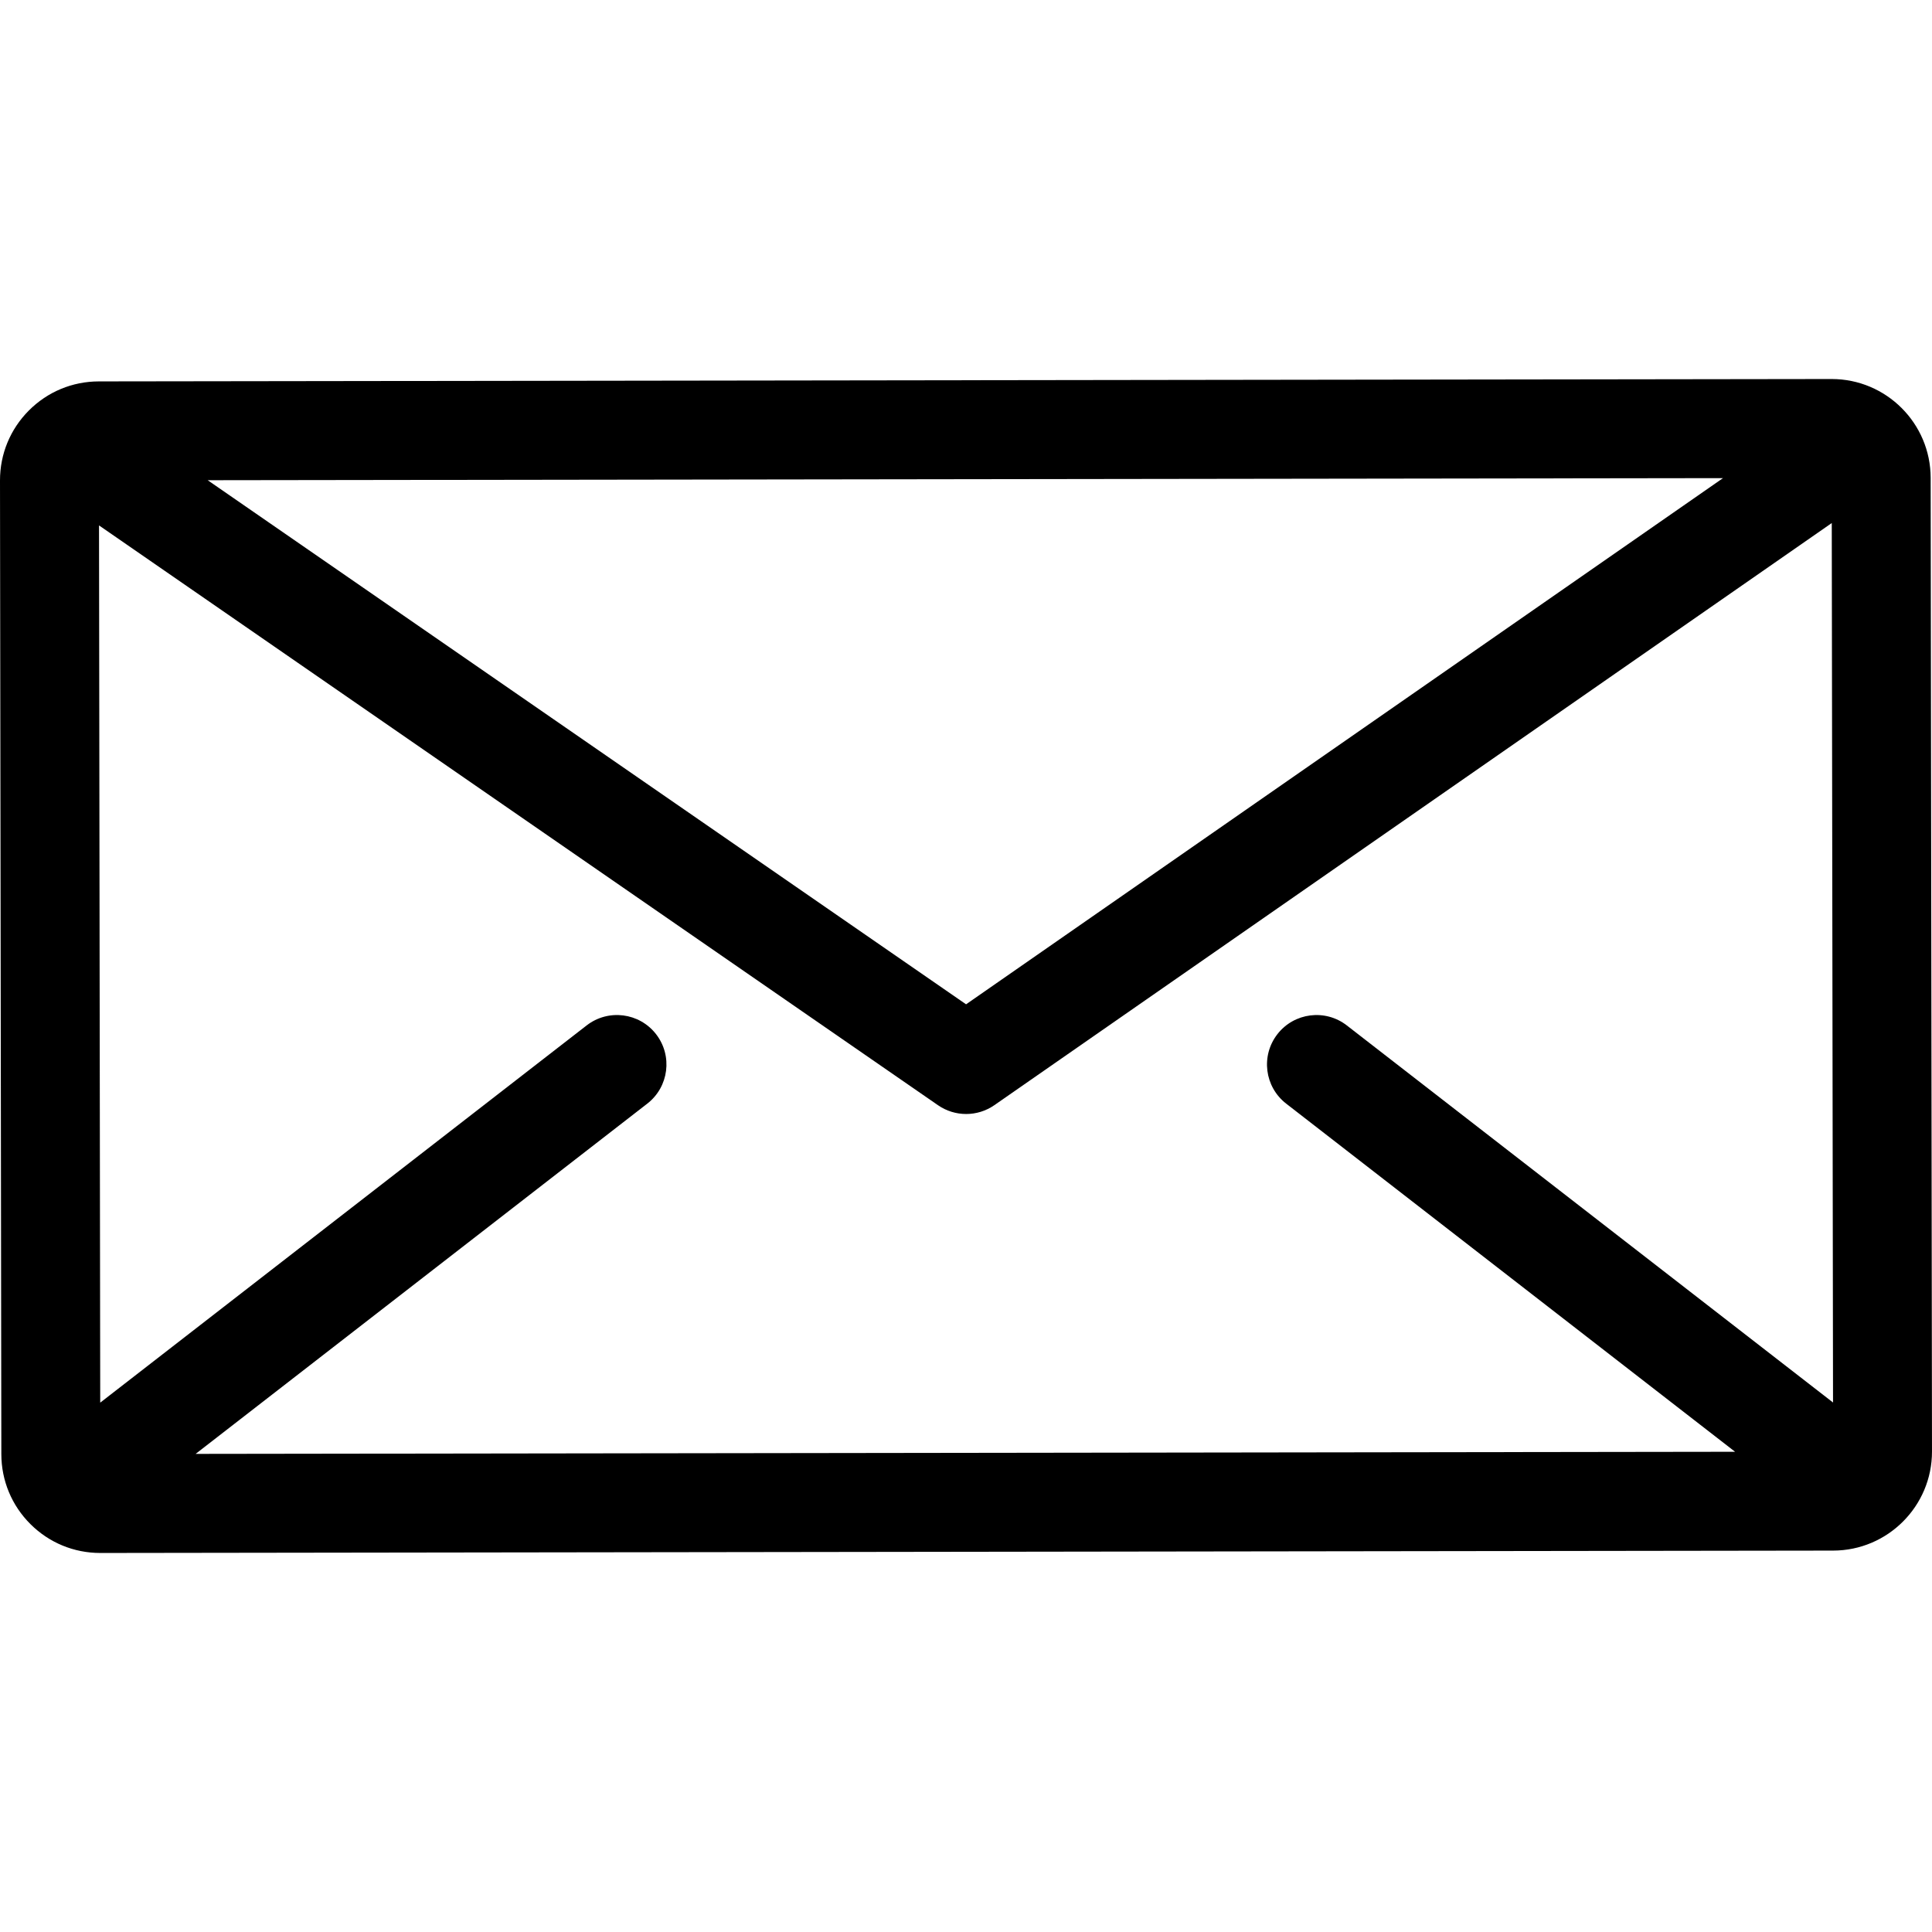
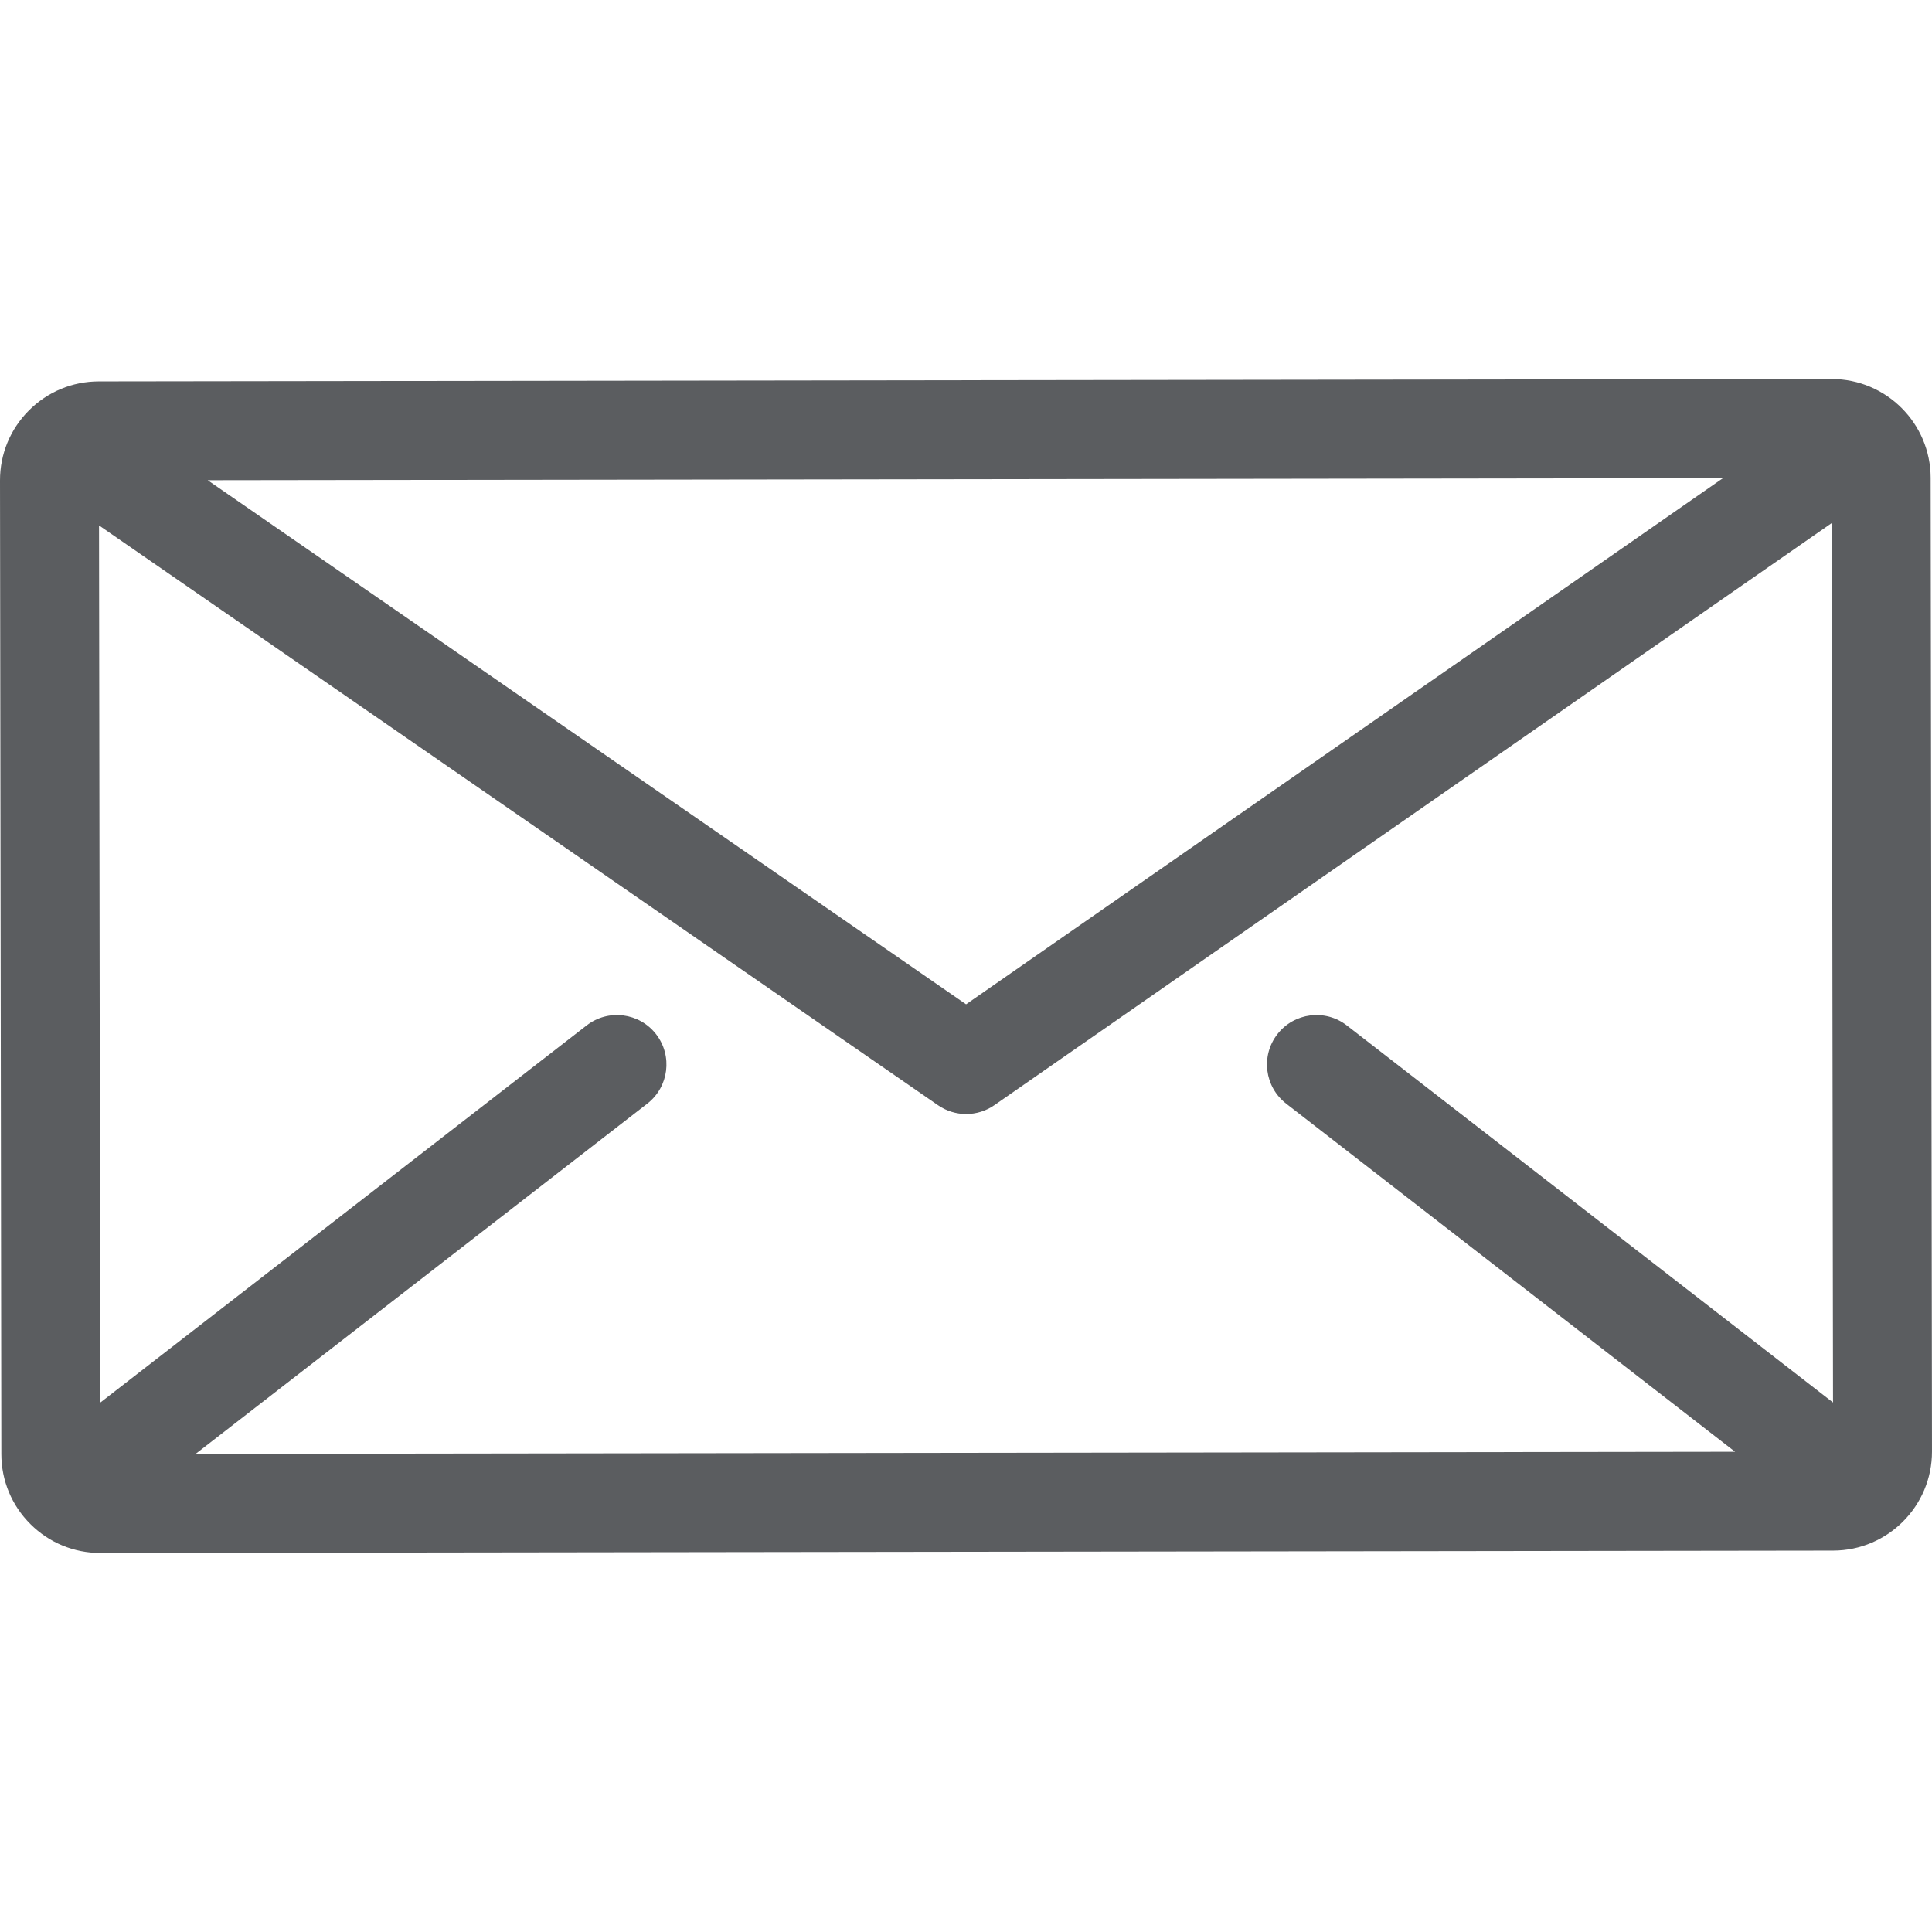
<svg xmlns="http://www.w3.org/2000/svg" version="1.1" id="Layer_1" x="0px" y="0px" viewBox="0 0 512.001 512.001" style="enable-background:new 0 0 512.001 512.001;" xml:space="preserve">
  <g>
    <g>
-       <path d="M511.646,126.634c-0.021-14.449-11.782-26.189-26.227-26.189c-0.012,0-0.024,0-0.034,0L26.19,101.076    c-7.005,0.009-13.588,2.746-18.535,7.706C2.709,113.743-0.009,120.334,0,127.337l0.355,258.029    c0.009,7.005,2.746,13.588,7.706,18.535c4.951,4.938,11.526,7.655,18.519,7.655c0.012,0,0.025,0,0.035,0l459.194-0.631    c14.458-0.02,26.207-11.799,26.19-26.261L511.646,126.634z M456.611,126.71L256.02,266.154L55.04,127.262L456.611,126.71z     M340.846,292.471l118.971,92.265l-407.972,0.56l119.696-92.825c5.722-4.439,6.764-12.675,2.326-18.399    c-4.439-5.722-12.675-6.764-18.399-2.326L26.561,371.715l-0.32-232.475l222.344,153.657c2.244,1.551,4.849,2.325,7.455,2.325    c2.617,0,5.236-0.783,7.485-2.346l221.912-154.264l0.336,233.066l-128.856-99.931c-5.719-4.437-13.959-3.396-18.397,2.326    C334.081,279.795,335.122,288.033,340.846,292.471z" />
+       <path fill="#5b5d60" d="M511.646,126.634c-0.021-14.449-11.782-26.189-26.227-26.189c-0.012,0-0.024,0-0.034,0L26.19,101.076    c-7.005,0.009-13.588,2.746-18.535,7.706C2.709,113.743-0.009,120.334,0,127.337l0.355,258.029    c0.009,7.005,2.746,13.588,7.706,18.535c4.951,4.938,11.526,7.655,18.519,7.655c0.012,0,0.025,0,0.035,0l459.194-0.631    c14.458-0.02,26.207-11.799,26.19-26.261L511.646,126.634z M456.611,126.71L256.02,266.154L55.04,127.262L456.611,126.71z     M340.846,292.471l118.971,92.265l-407.972,0.56l119.696-92.825c5.722-4.439,6.764-12.675,2.326-18.399    c-4.439-5.722-12.675-6.764-18.399-2.326L26.561,371.715l-0.32-232.475l222.344,153.657c2.244,1.551,4.849,2.325,7.455,2.325    c2.617,0,5.236-0.783,7.485-2.346l221.912-154.264l0.336,233.066l-128.856-99.931c-5.719-4.437-13.959-3.396-18.397,2.326    C334.081,279.795,335.122,288.033,340.846,292.471z" />
    </g>
  </g>
  <g>
</g>
  <g>
</g>
  <g>
</g>
  <g>
</g>
  <g>
</g>
  <g>
</g>
  <g>
</g>
  <g>
</g>
  <g>
</g>
  <g>
</g>
  <g>
</g>
  <g>
</g>
  <g>
</g>
  <g>
</g>
  <g>
</g>
</svg>
